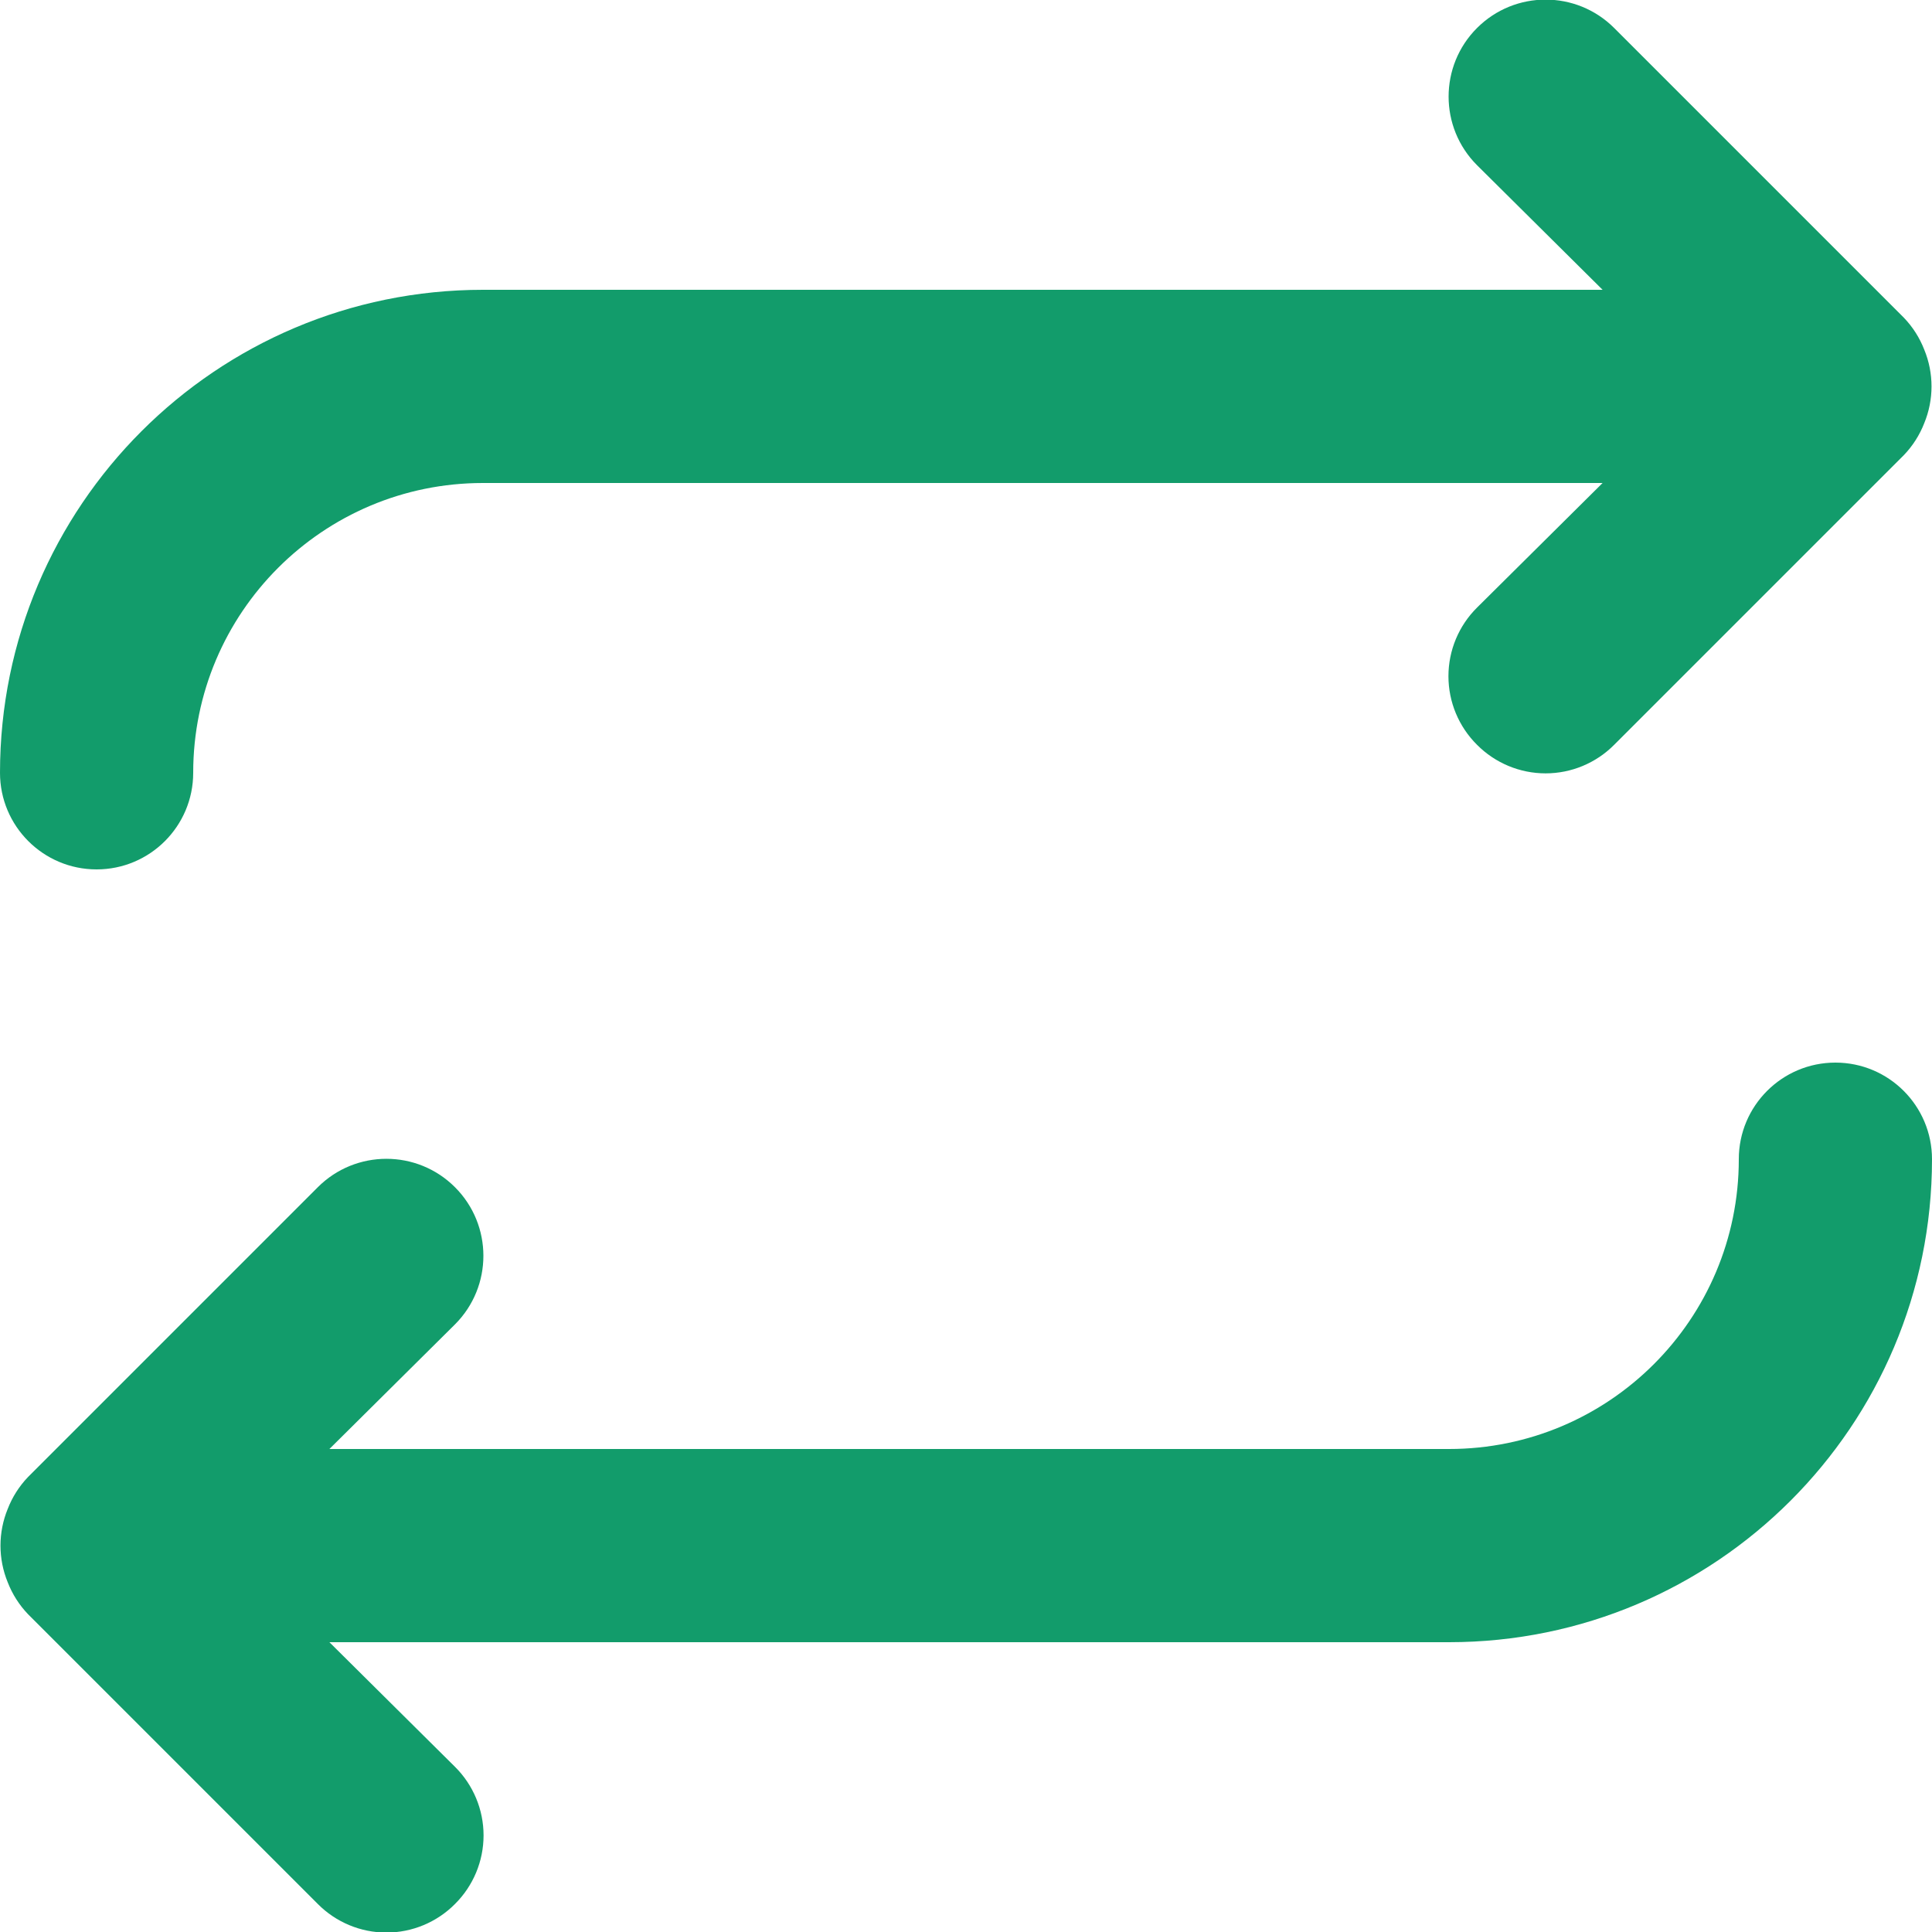
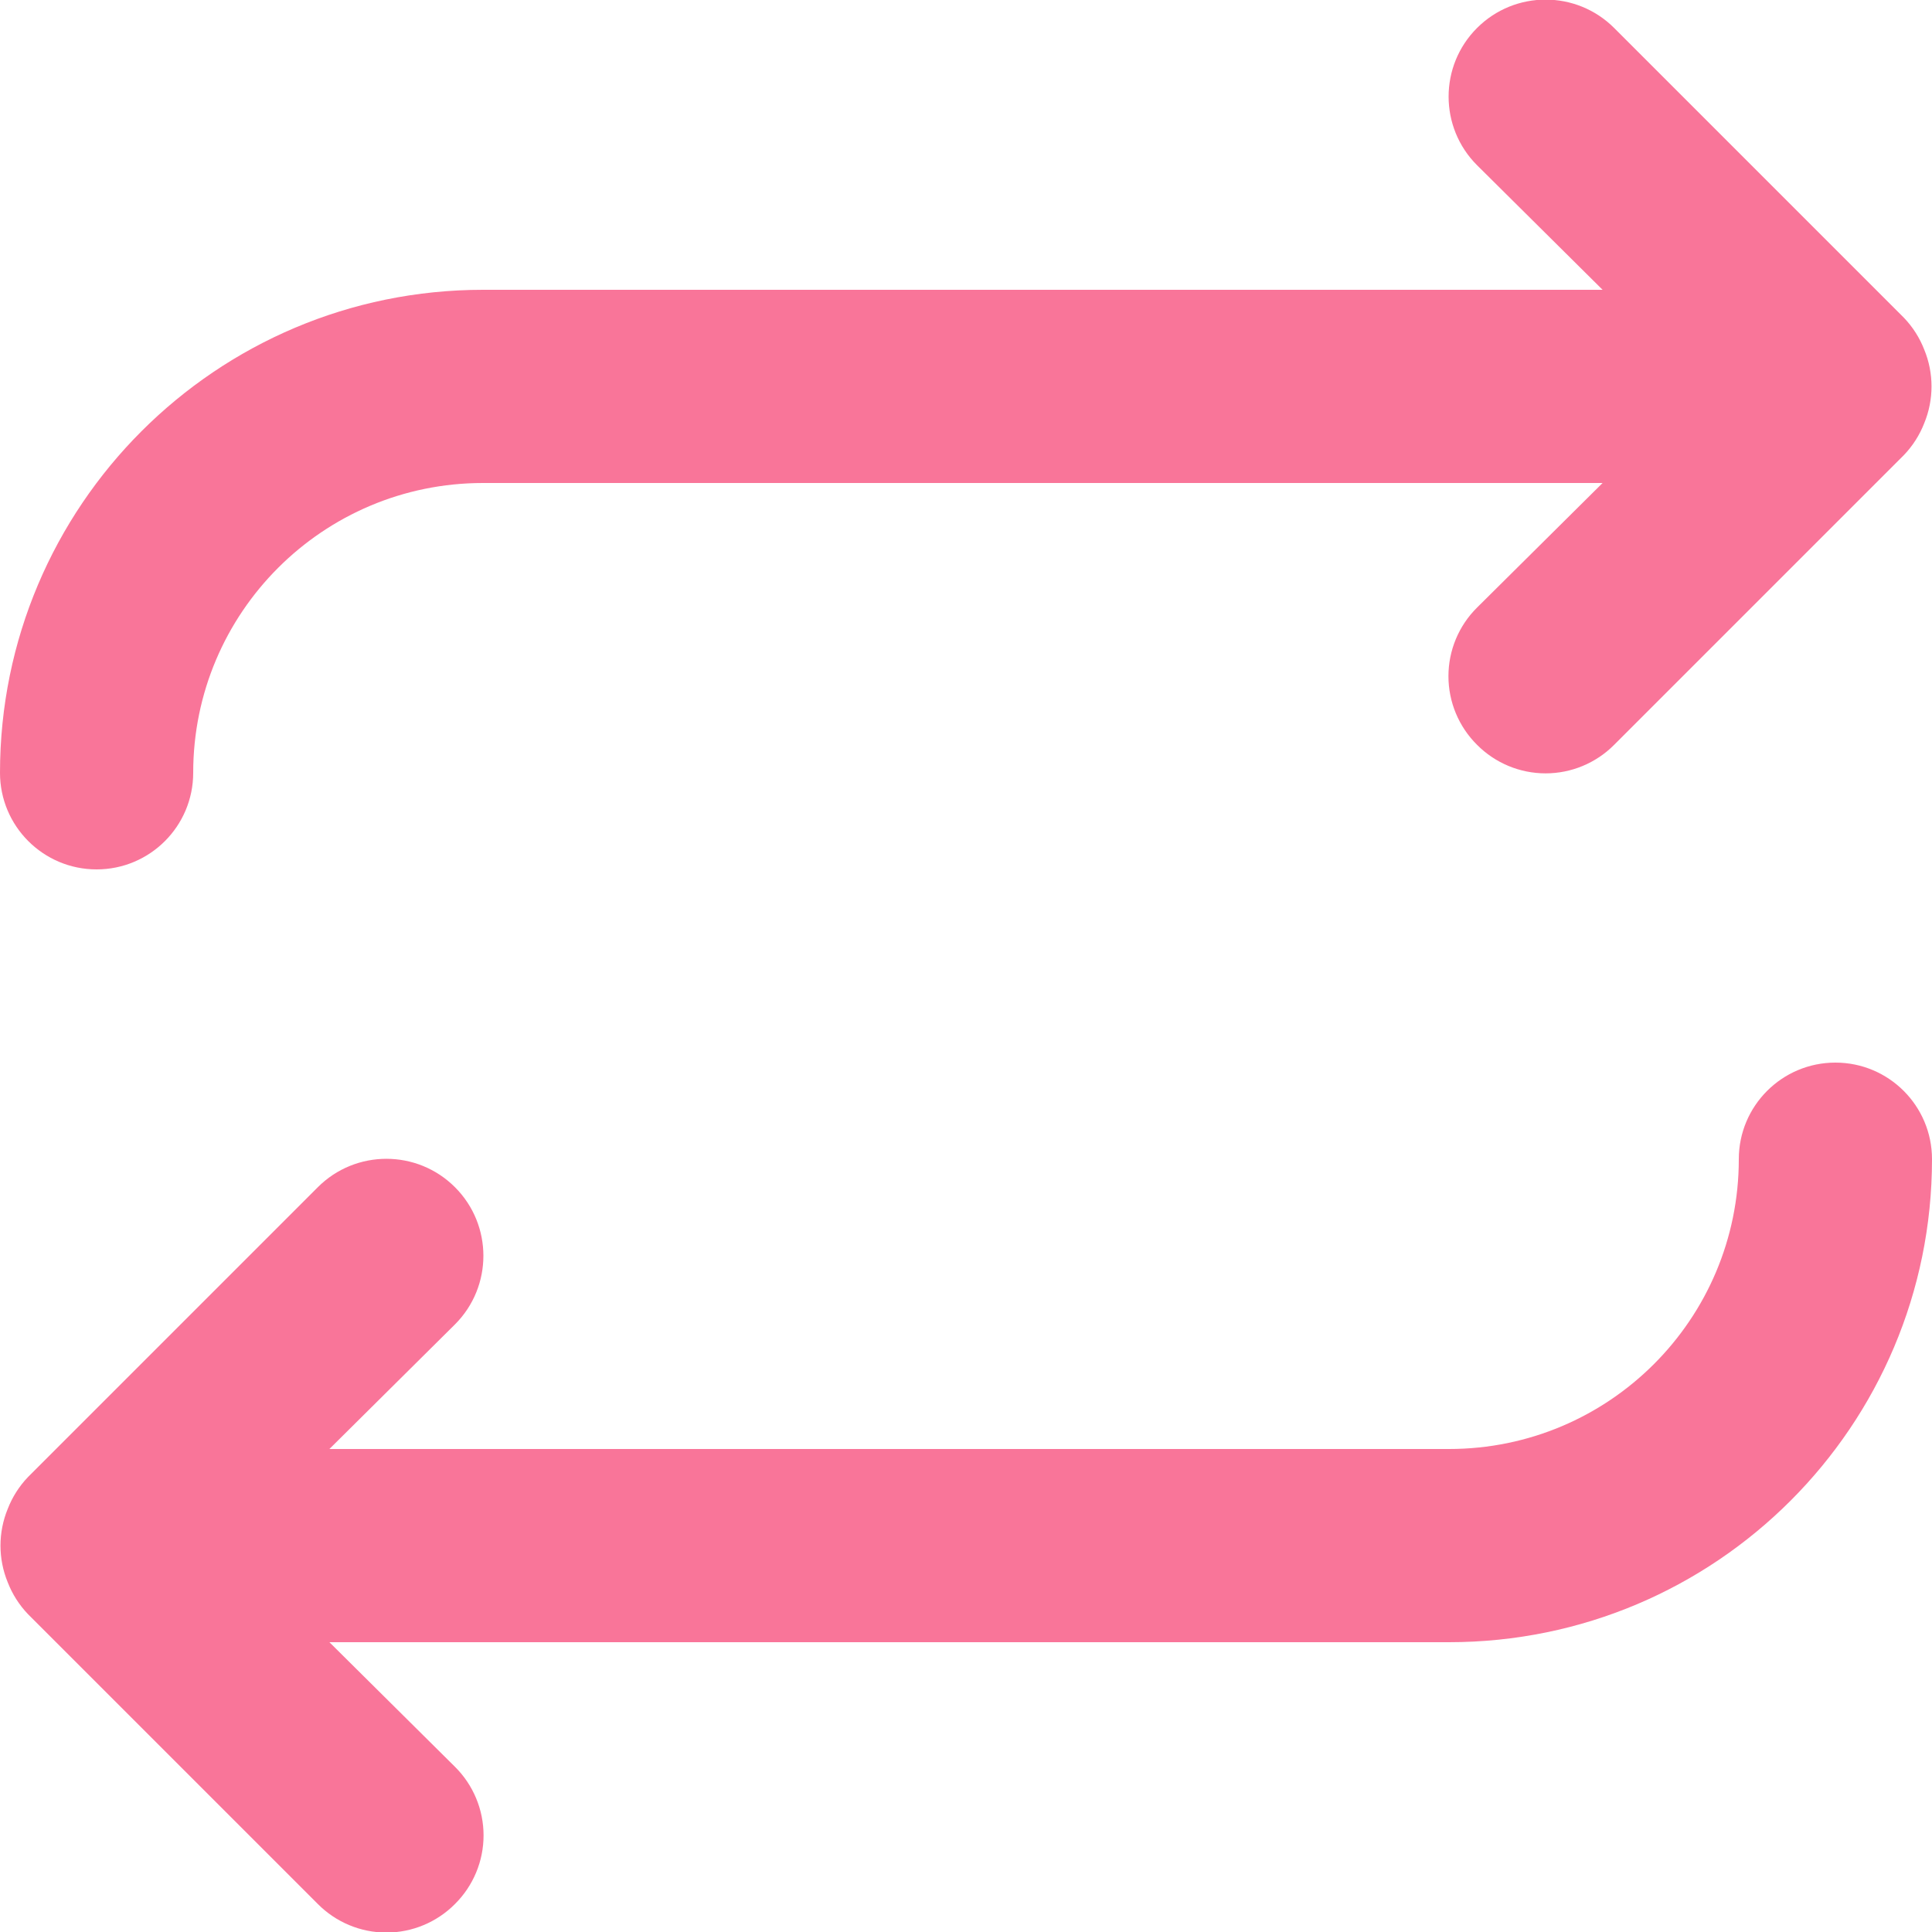
<svg xmlns="http://www.w3.org/2000/svg" viewBox="0 0 20 20">
  <defs>
    <style>
      .cls-1 {
-         fill: #129c6b;
+         fill: #F97599;
      }
    </style>
  </defs>
  <g id="Layer_2" data-name="Layer 2">
    <g id="Layer_3" data-name="Layer 3">
      <g>
        <path class="cls-1" d="M19,11a1,1,0,0,0-1,1,3,3,0,0,1-3,3H3.41l1.3-1.29a1,1,0,0,0-1.42-1.42l-3,3a1,1,0,0,0-.21.33,1,1,0,0,0,0,.76,1,1,0,0,0,.21.33l3,3a1,1,0,0,0,1.42,0,1,1,0,0,0,0-1.42L3.41,17H15a5,5,0,0,0,5-5A1,1,0,0,0,19,11Z" />
        <path class="cls-1" d="M1,9A1,1,0,0,0,2,8,3,3,0,0,1,5,5H16.59l-1.3,1.29a1,1,0,0,0,0,1.42,1,1,0,0,0,1.42,0l3-3a1,1,0,0,0,.21-.33,1,1,0,0,0,0-.76,1,1,0,0,0-.21-.33l-3-3a1,1,0,0,0-1.42,1.42L16.59,3H5A5,5,0,0,0,0,8,1,1,0,0,0,1,9Z" />
      </g>
    </g>
  </g>
</svg>
